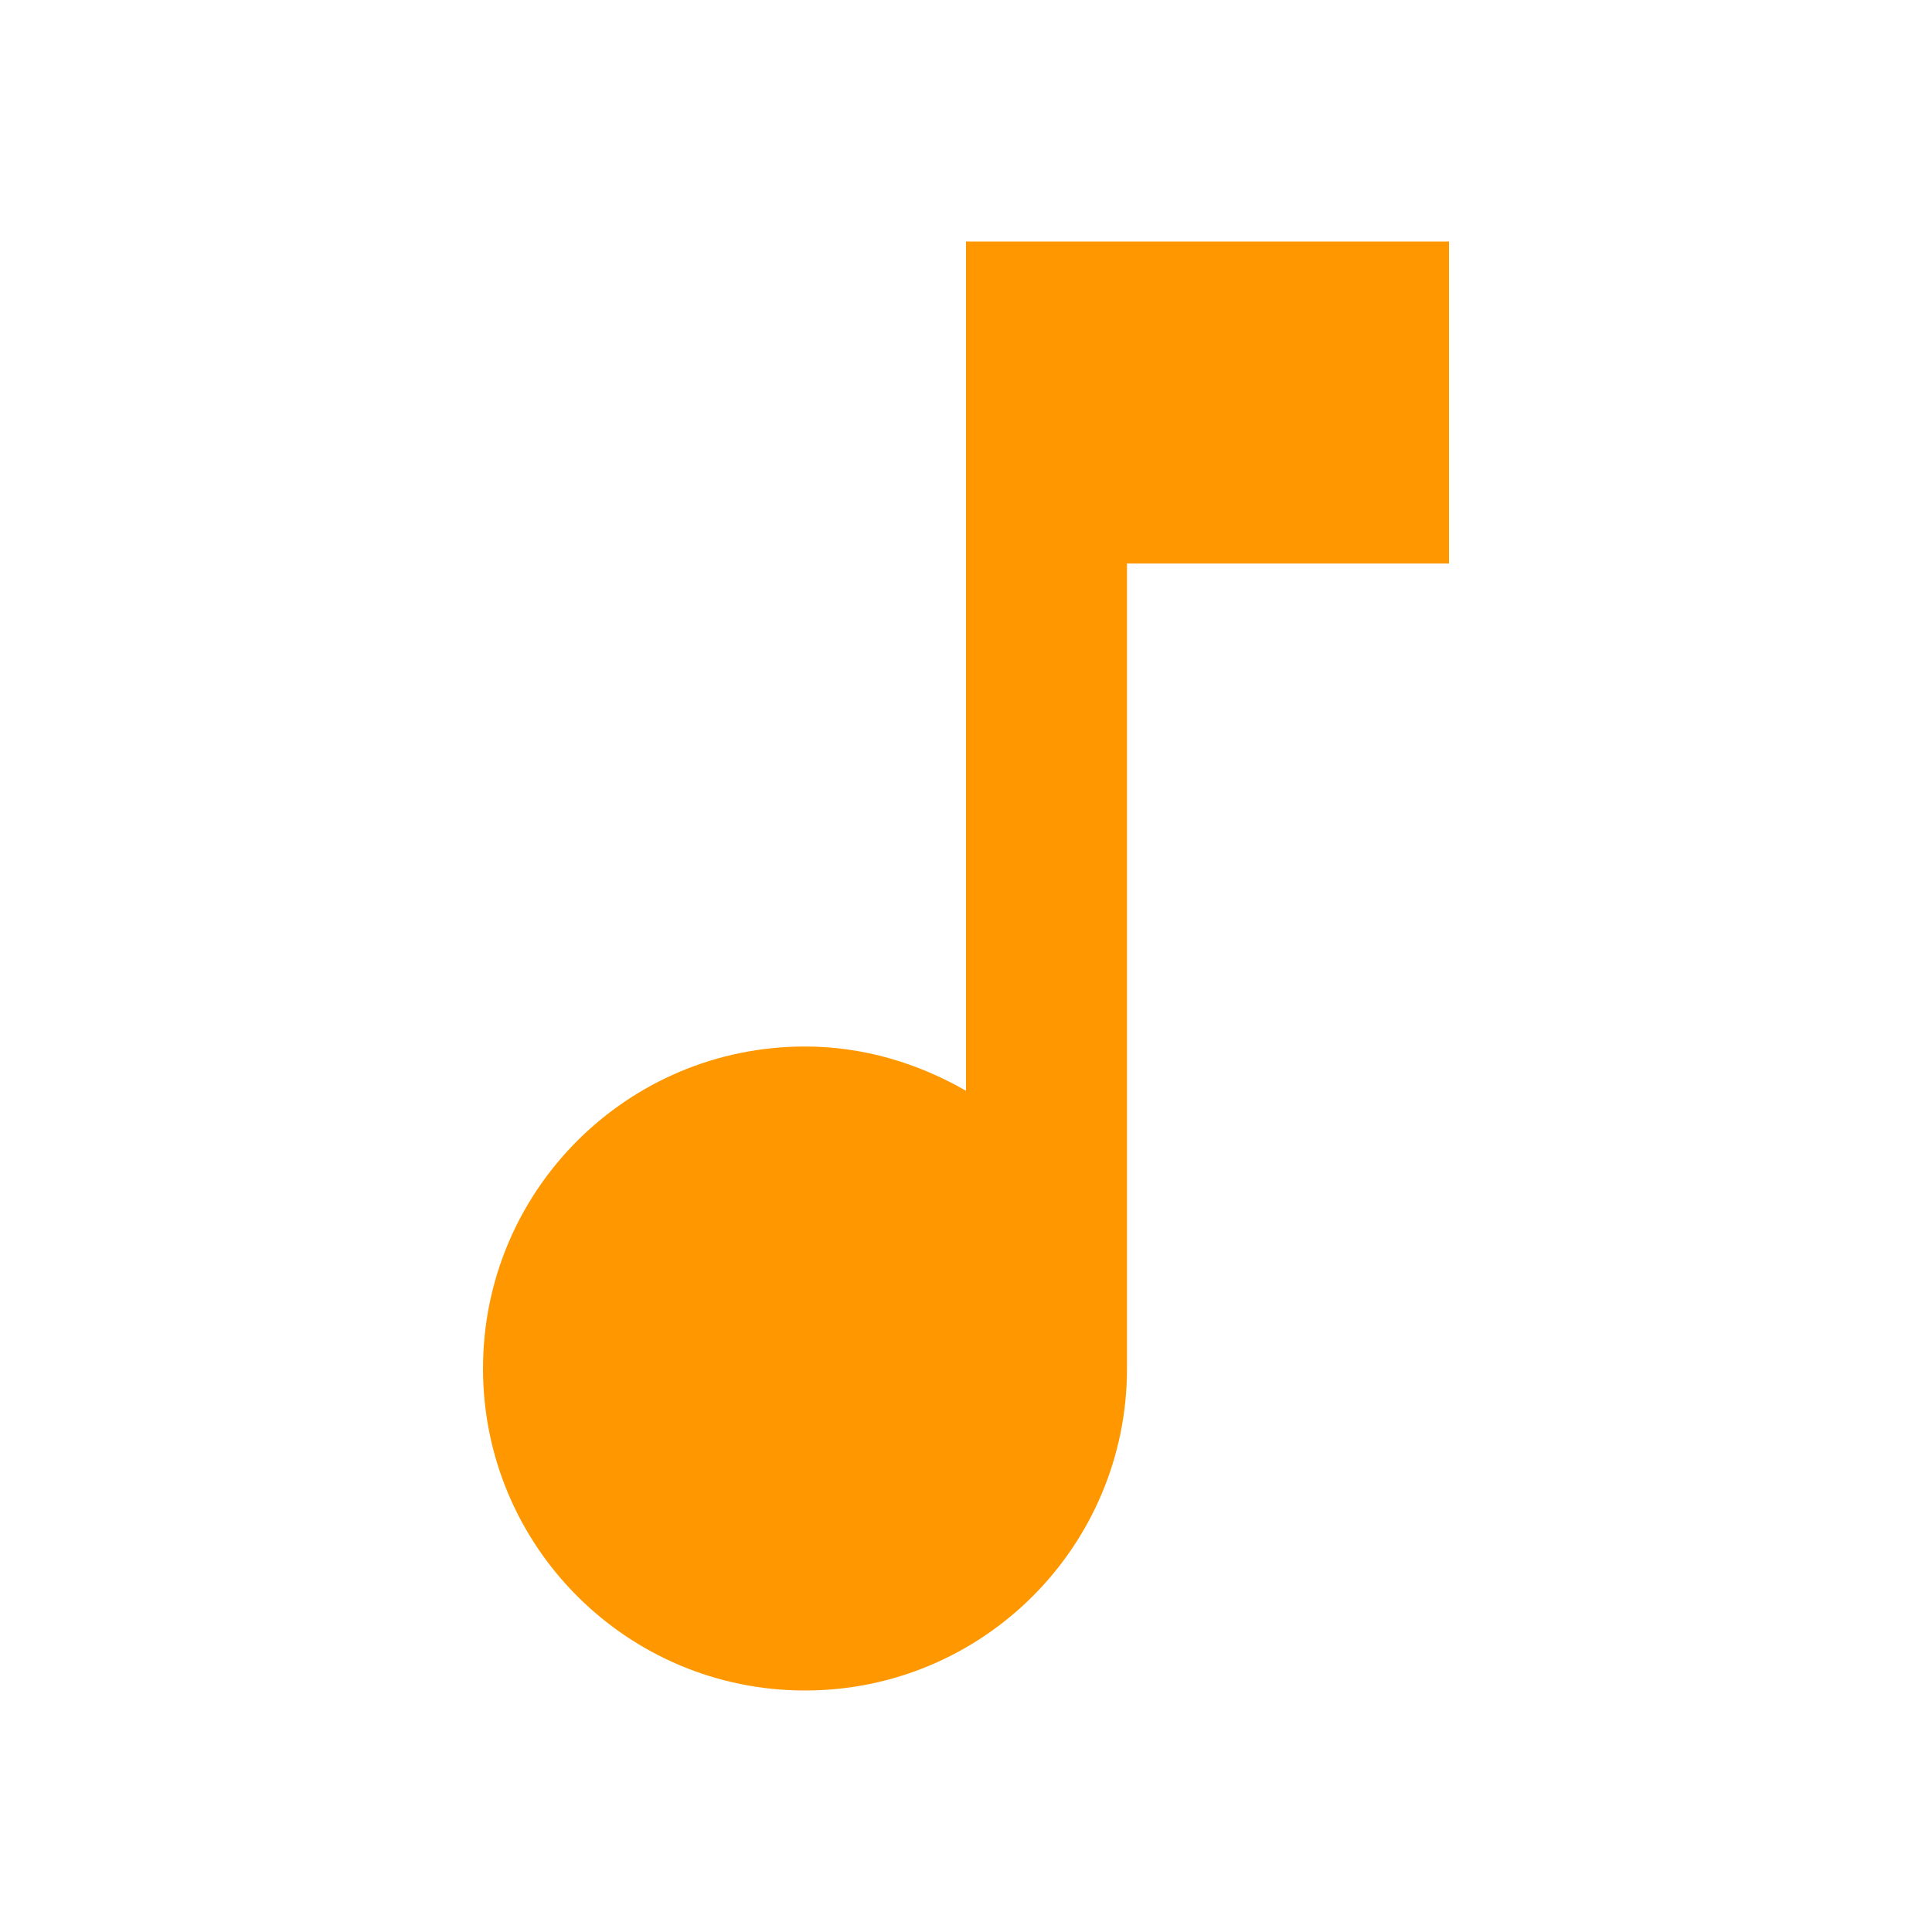
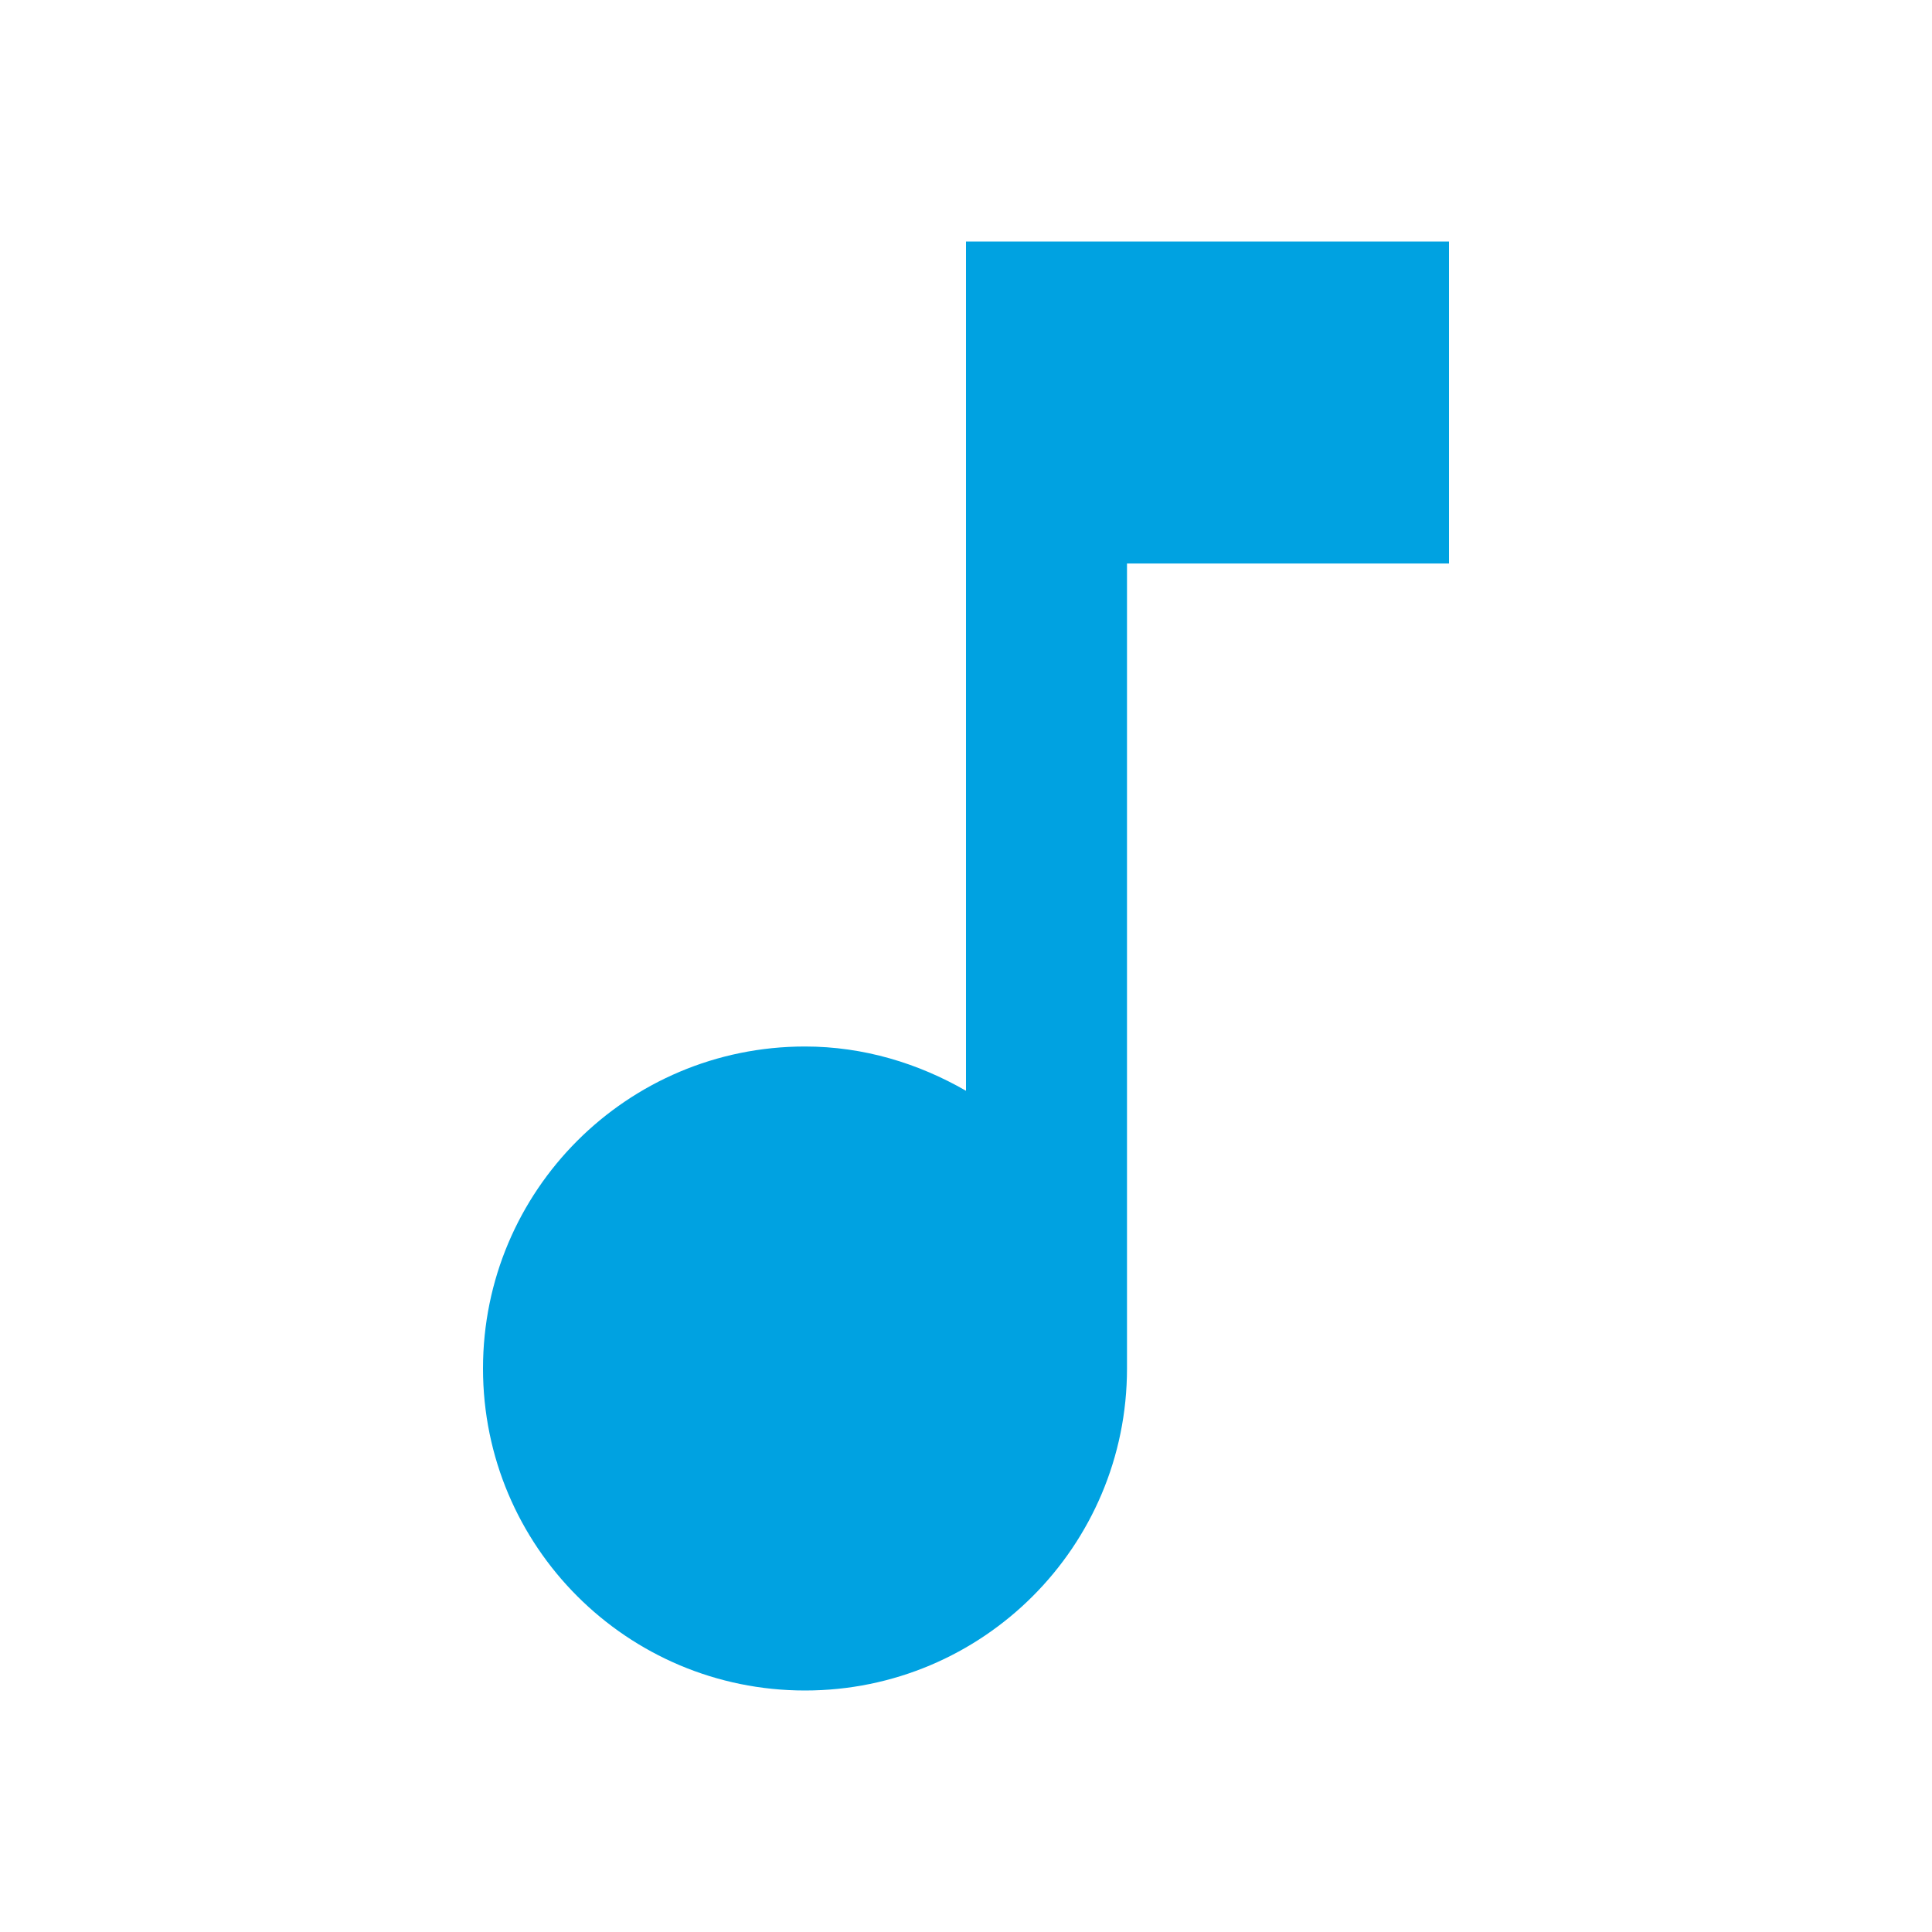
- <svg xmlns="http://www.w3.org/2000/svg" height="24px" viewBox="0 0 24 24" width="24px" fill="#ff9800">
+ <svg xmlns="http://www.w3.org/2000/svg" height="24px" viewBox="0 0 24 24" width="24px" fill="#00a2e1">
  <path d="M0 0h24v24H0z" fill="none" />
  <path d="M12 3v10.55c-.59-.34-1.27-.55-2-.55-2.21 0-4 1.79-4 4s1.79 4 4 4 4-1.79 4-4V7h4V3h-6z" />
</svg>
